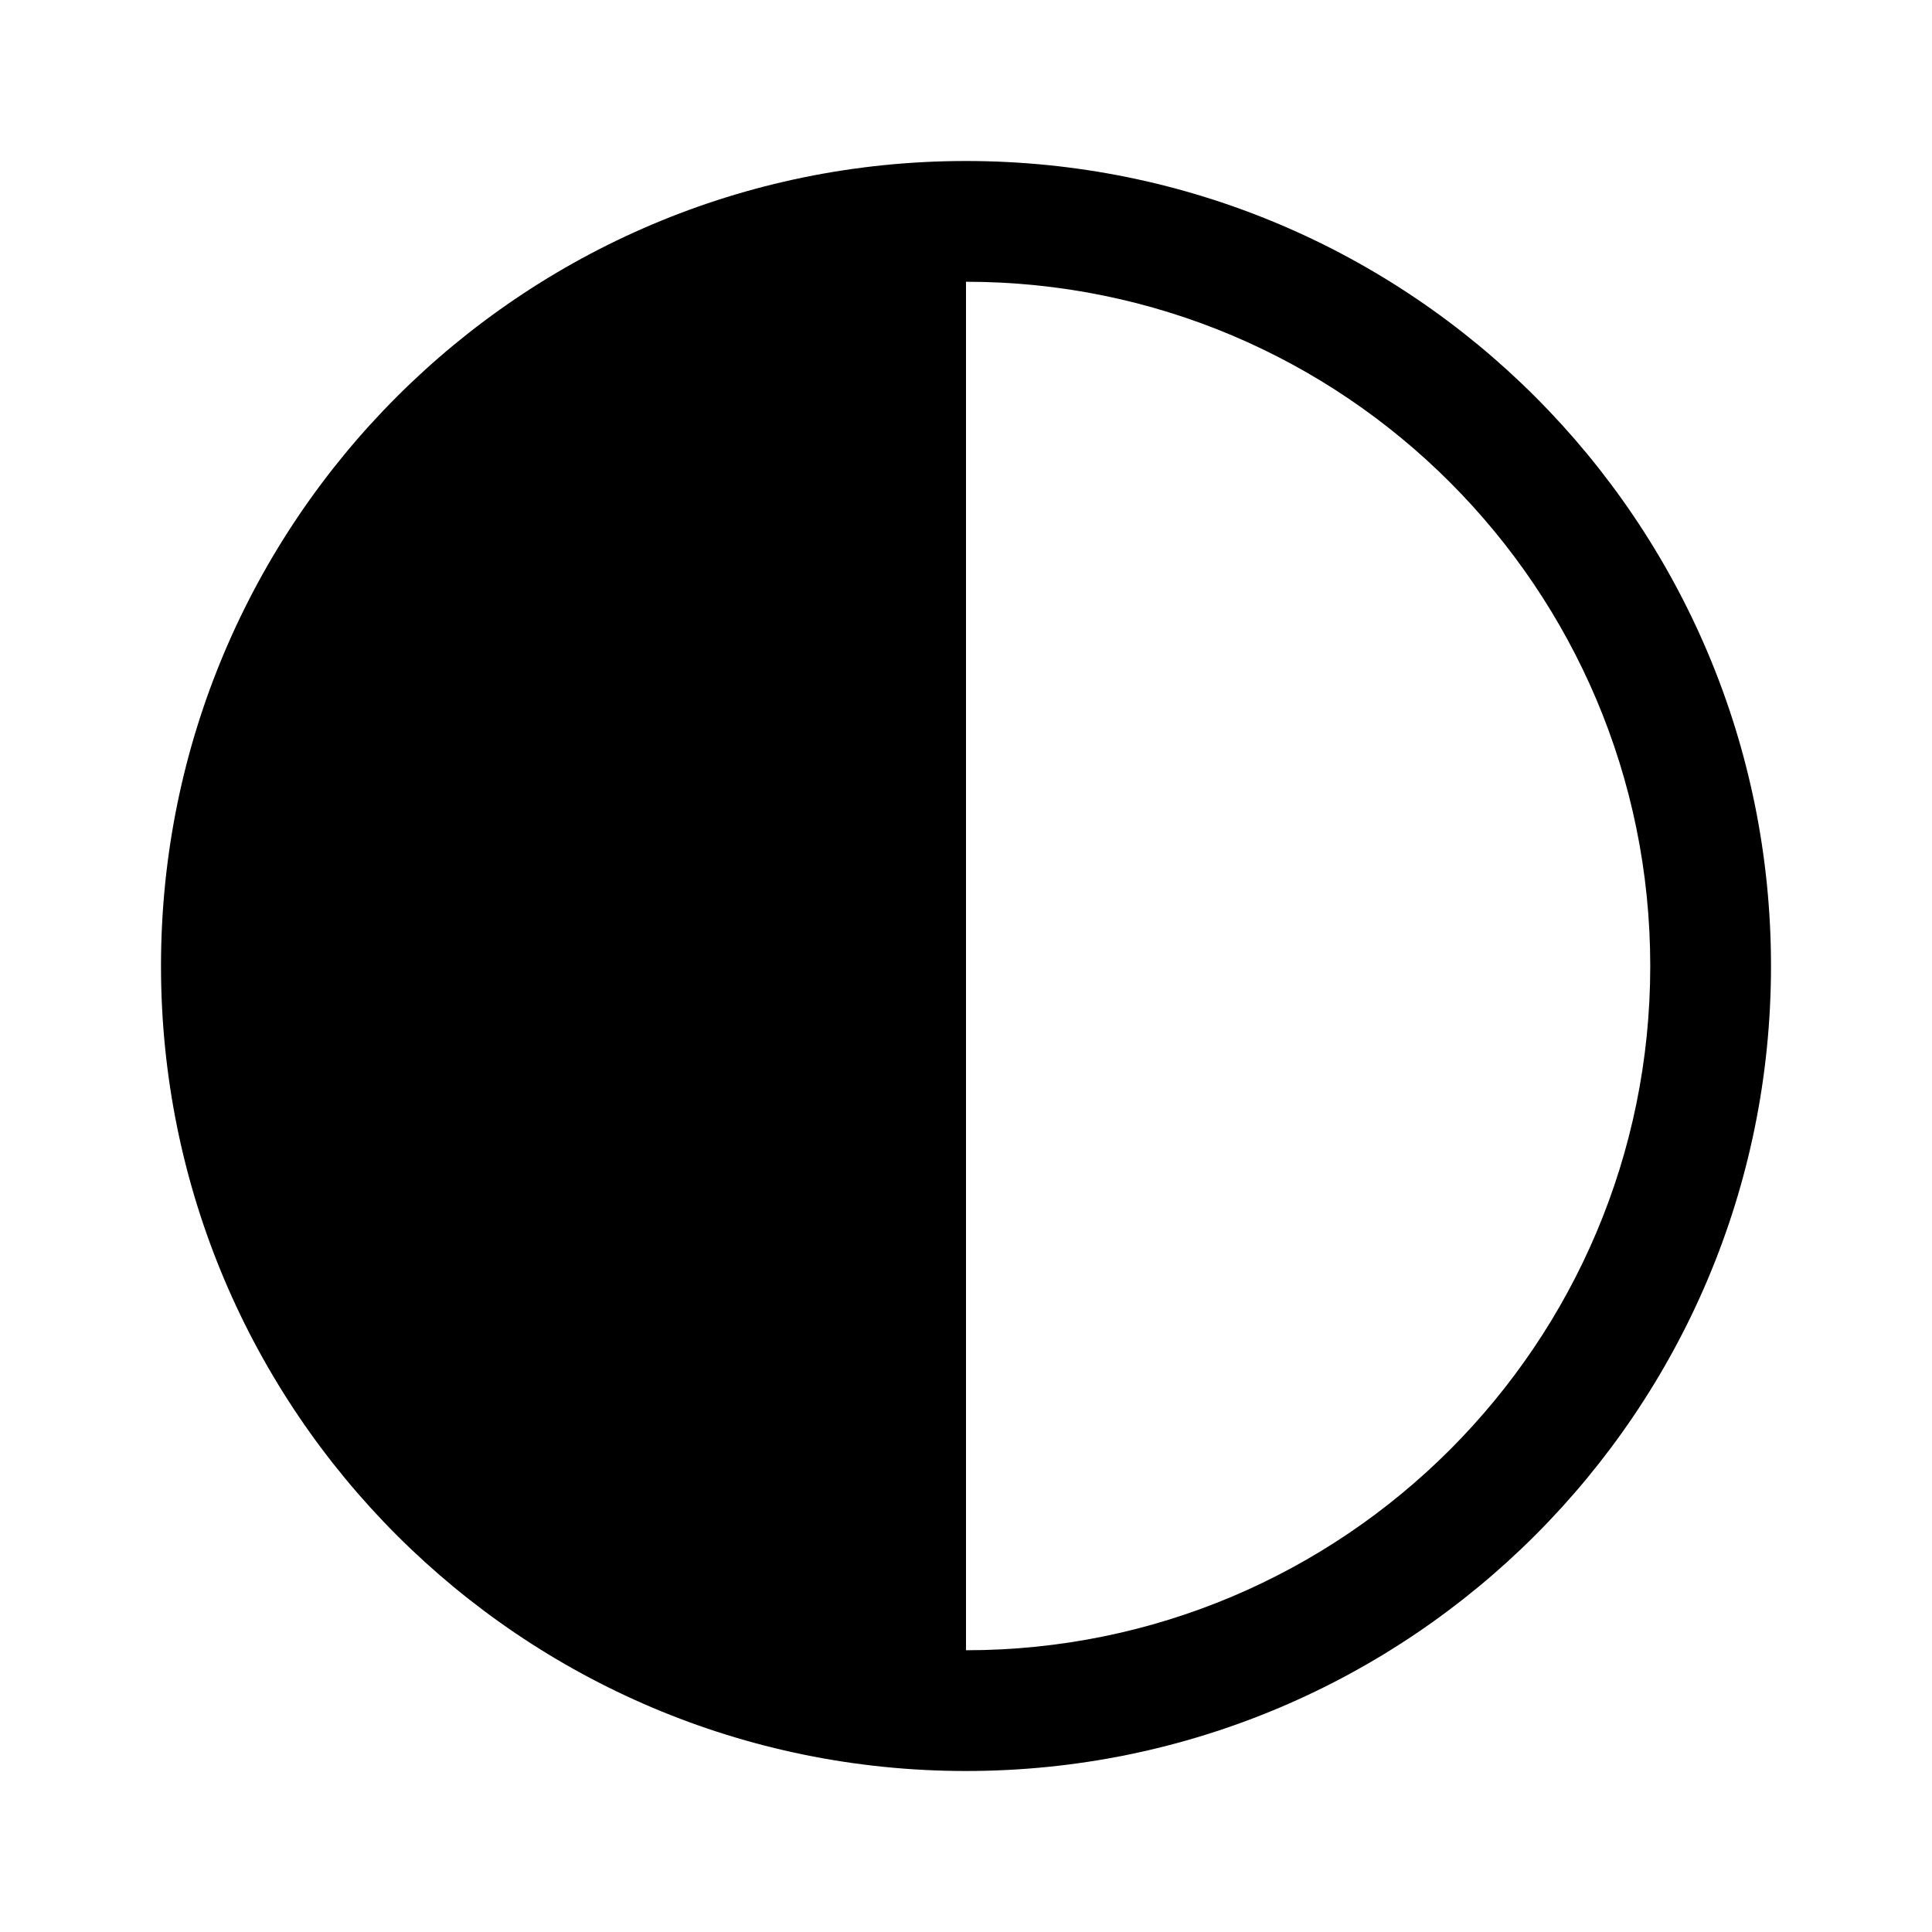
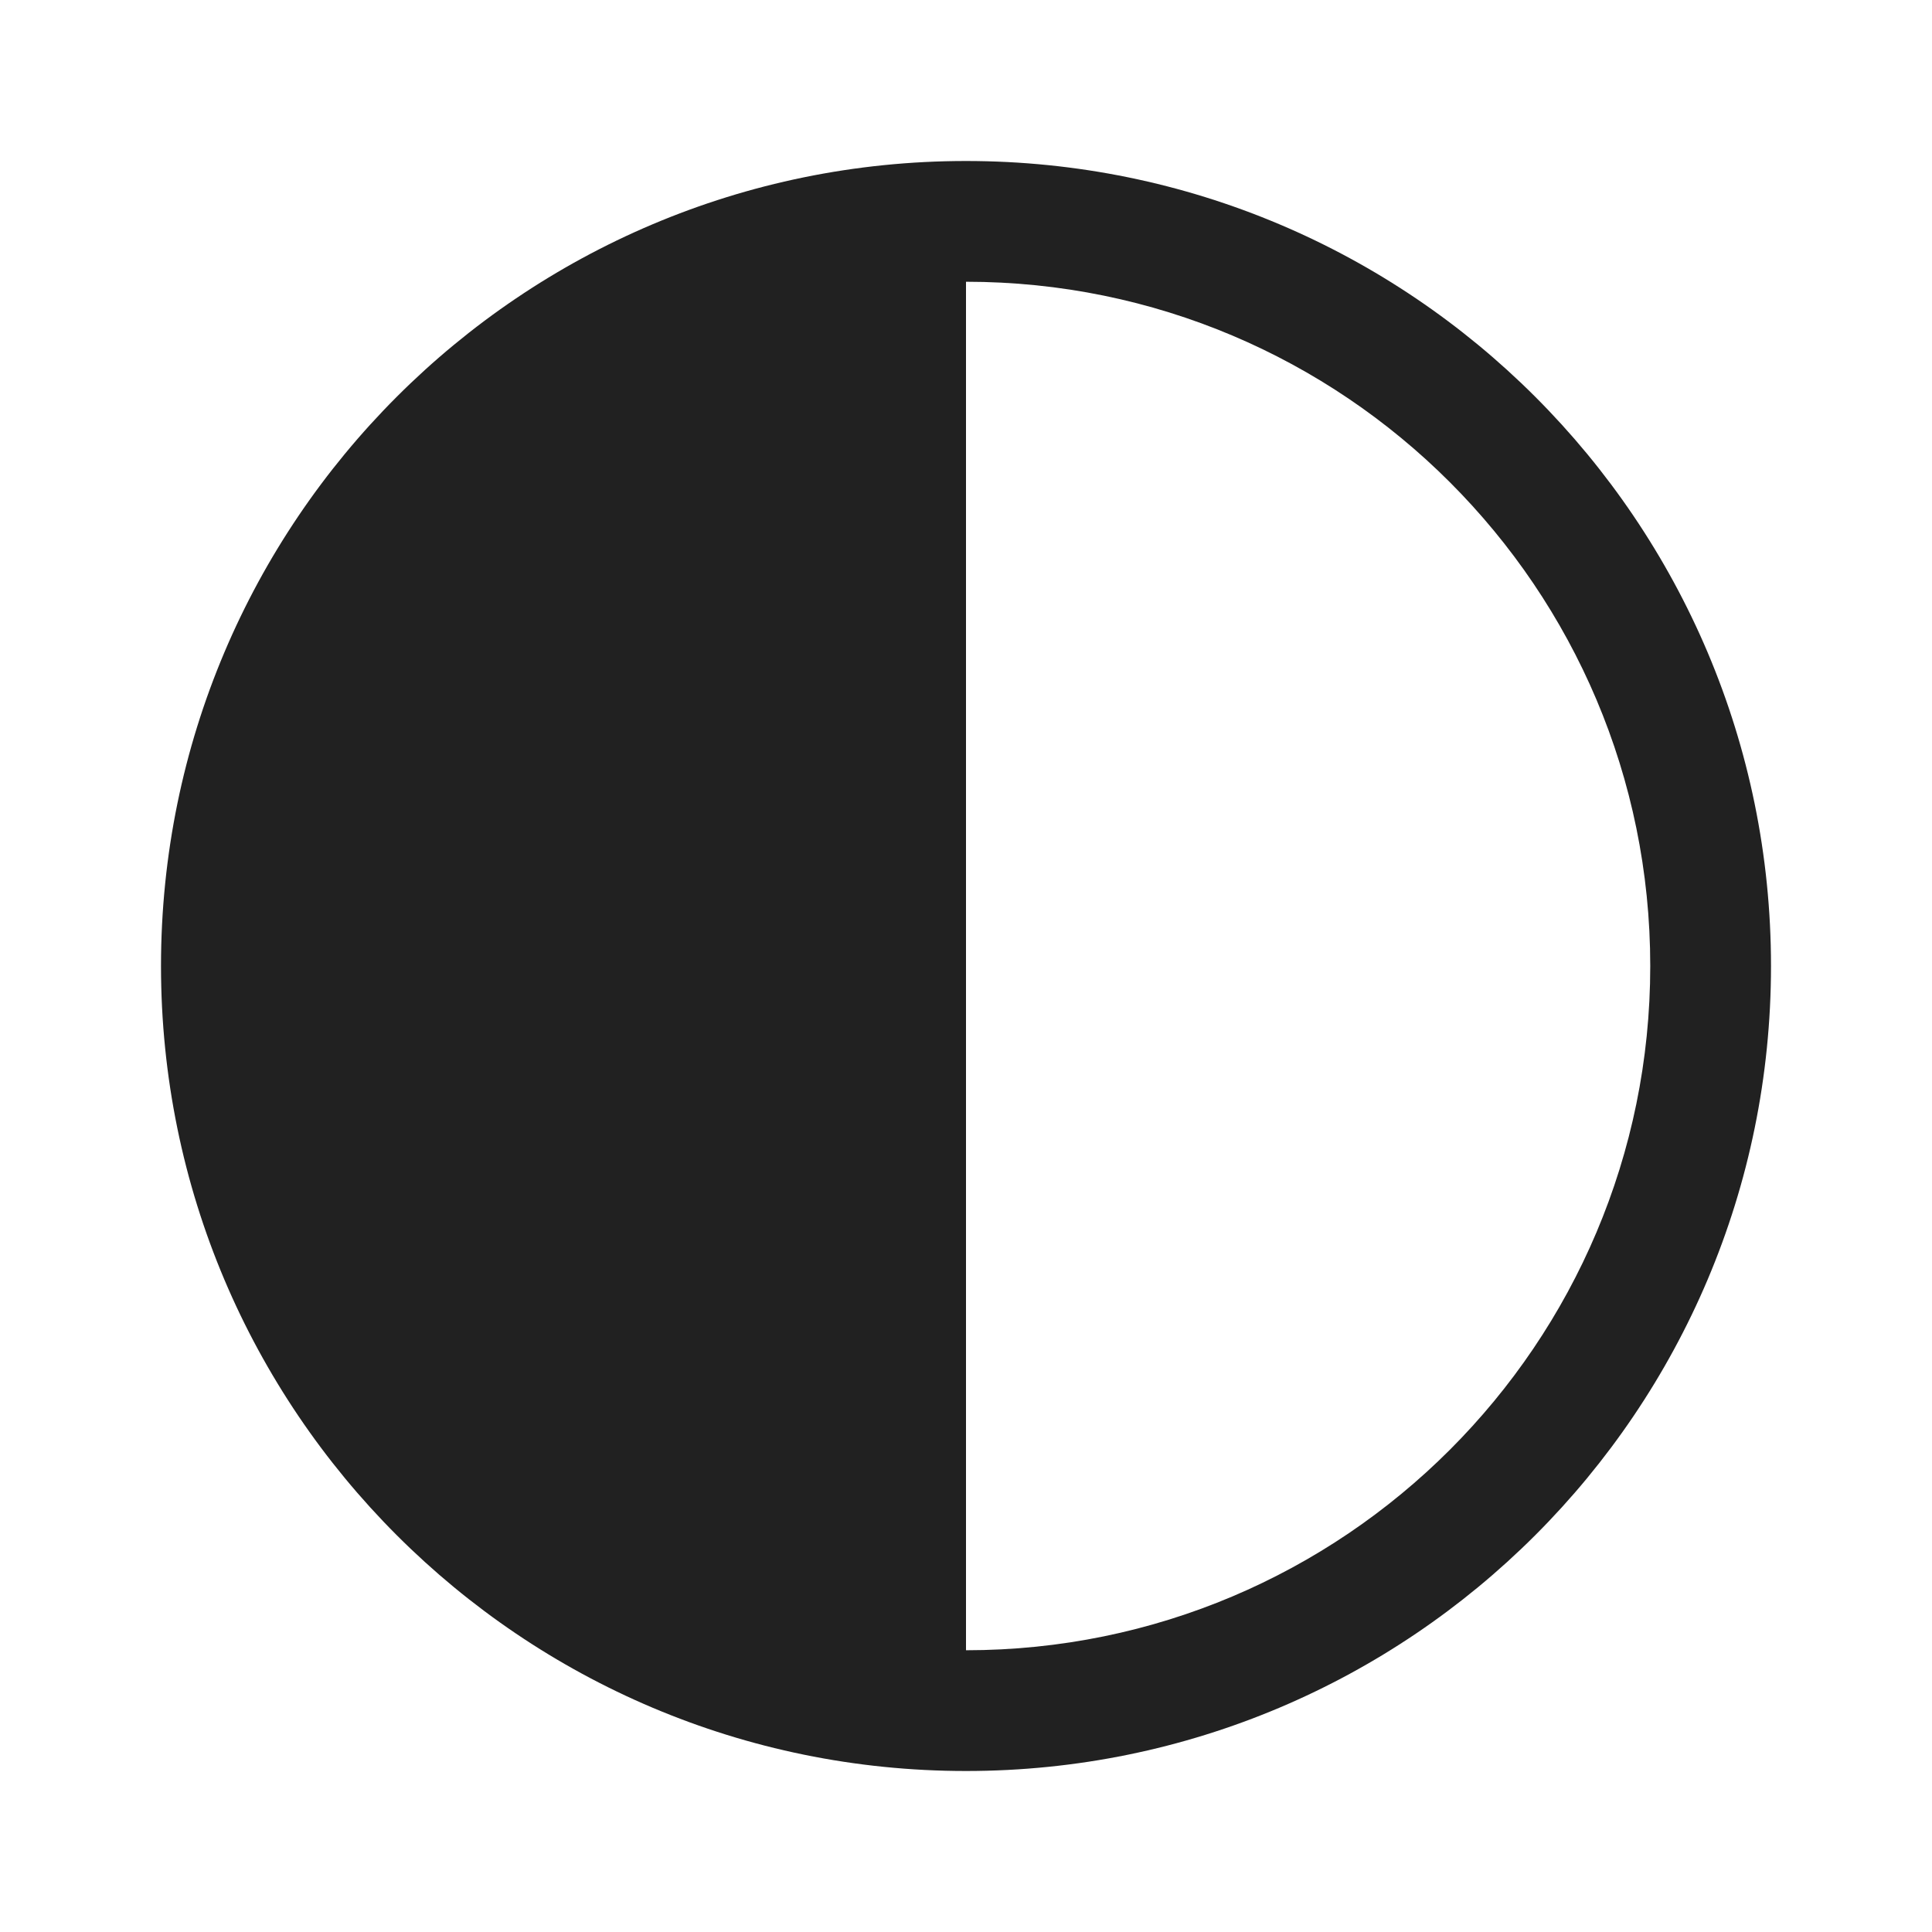
<svg xmlns="http://www.w3.org/2000/svg" width="24" height="24" viewBox="0 0 24 24" fill="none">
-   <path d="M12 22C17.523 22 22 17.523 22 12C22 6.477 17.523 2 12 2C6.477 2 2 6.477 2 12C2 17.523 6.477 22 12 22ZM12 20.5V3.5C16.694 3.5 20.5 7.306 20.5 12C20.5 16.694 16.694 20.5 12 20.5Z" fill="#000000" />
+   <path d="M12 22C17.523 22 22 17.523 22 12C22 6.477 17.523 2 12 2C6.477 2 2 6.477 2 12C2 17.523 6.477 22 12 22ZM12 20.5V3.5C16.694 3.5 20.5 7.306 20.5 12C20.5 16.694 16.694 20.5 12 20.5Z" fill="#212121" />
</svg>
